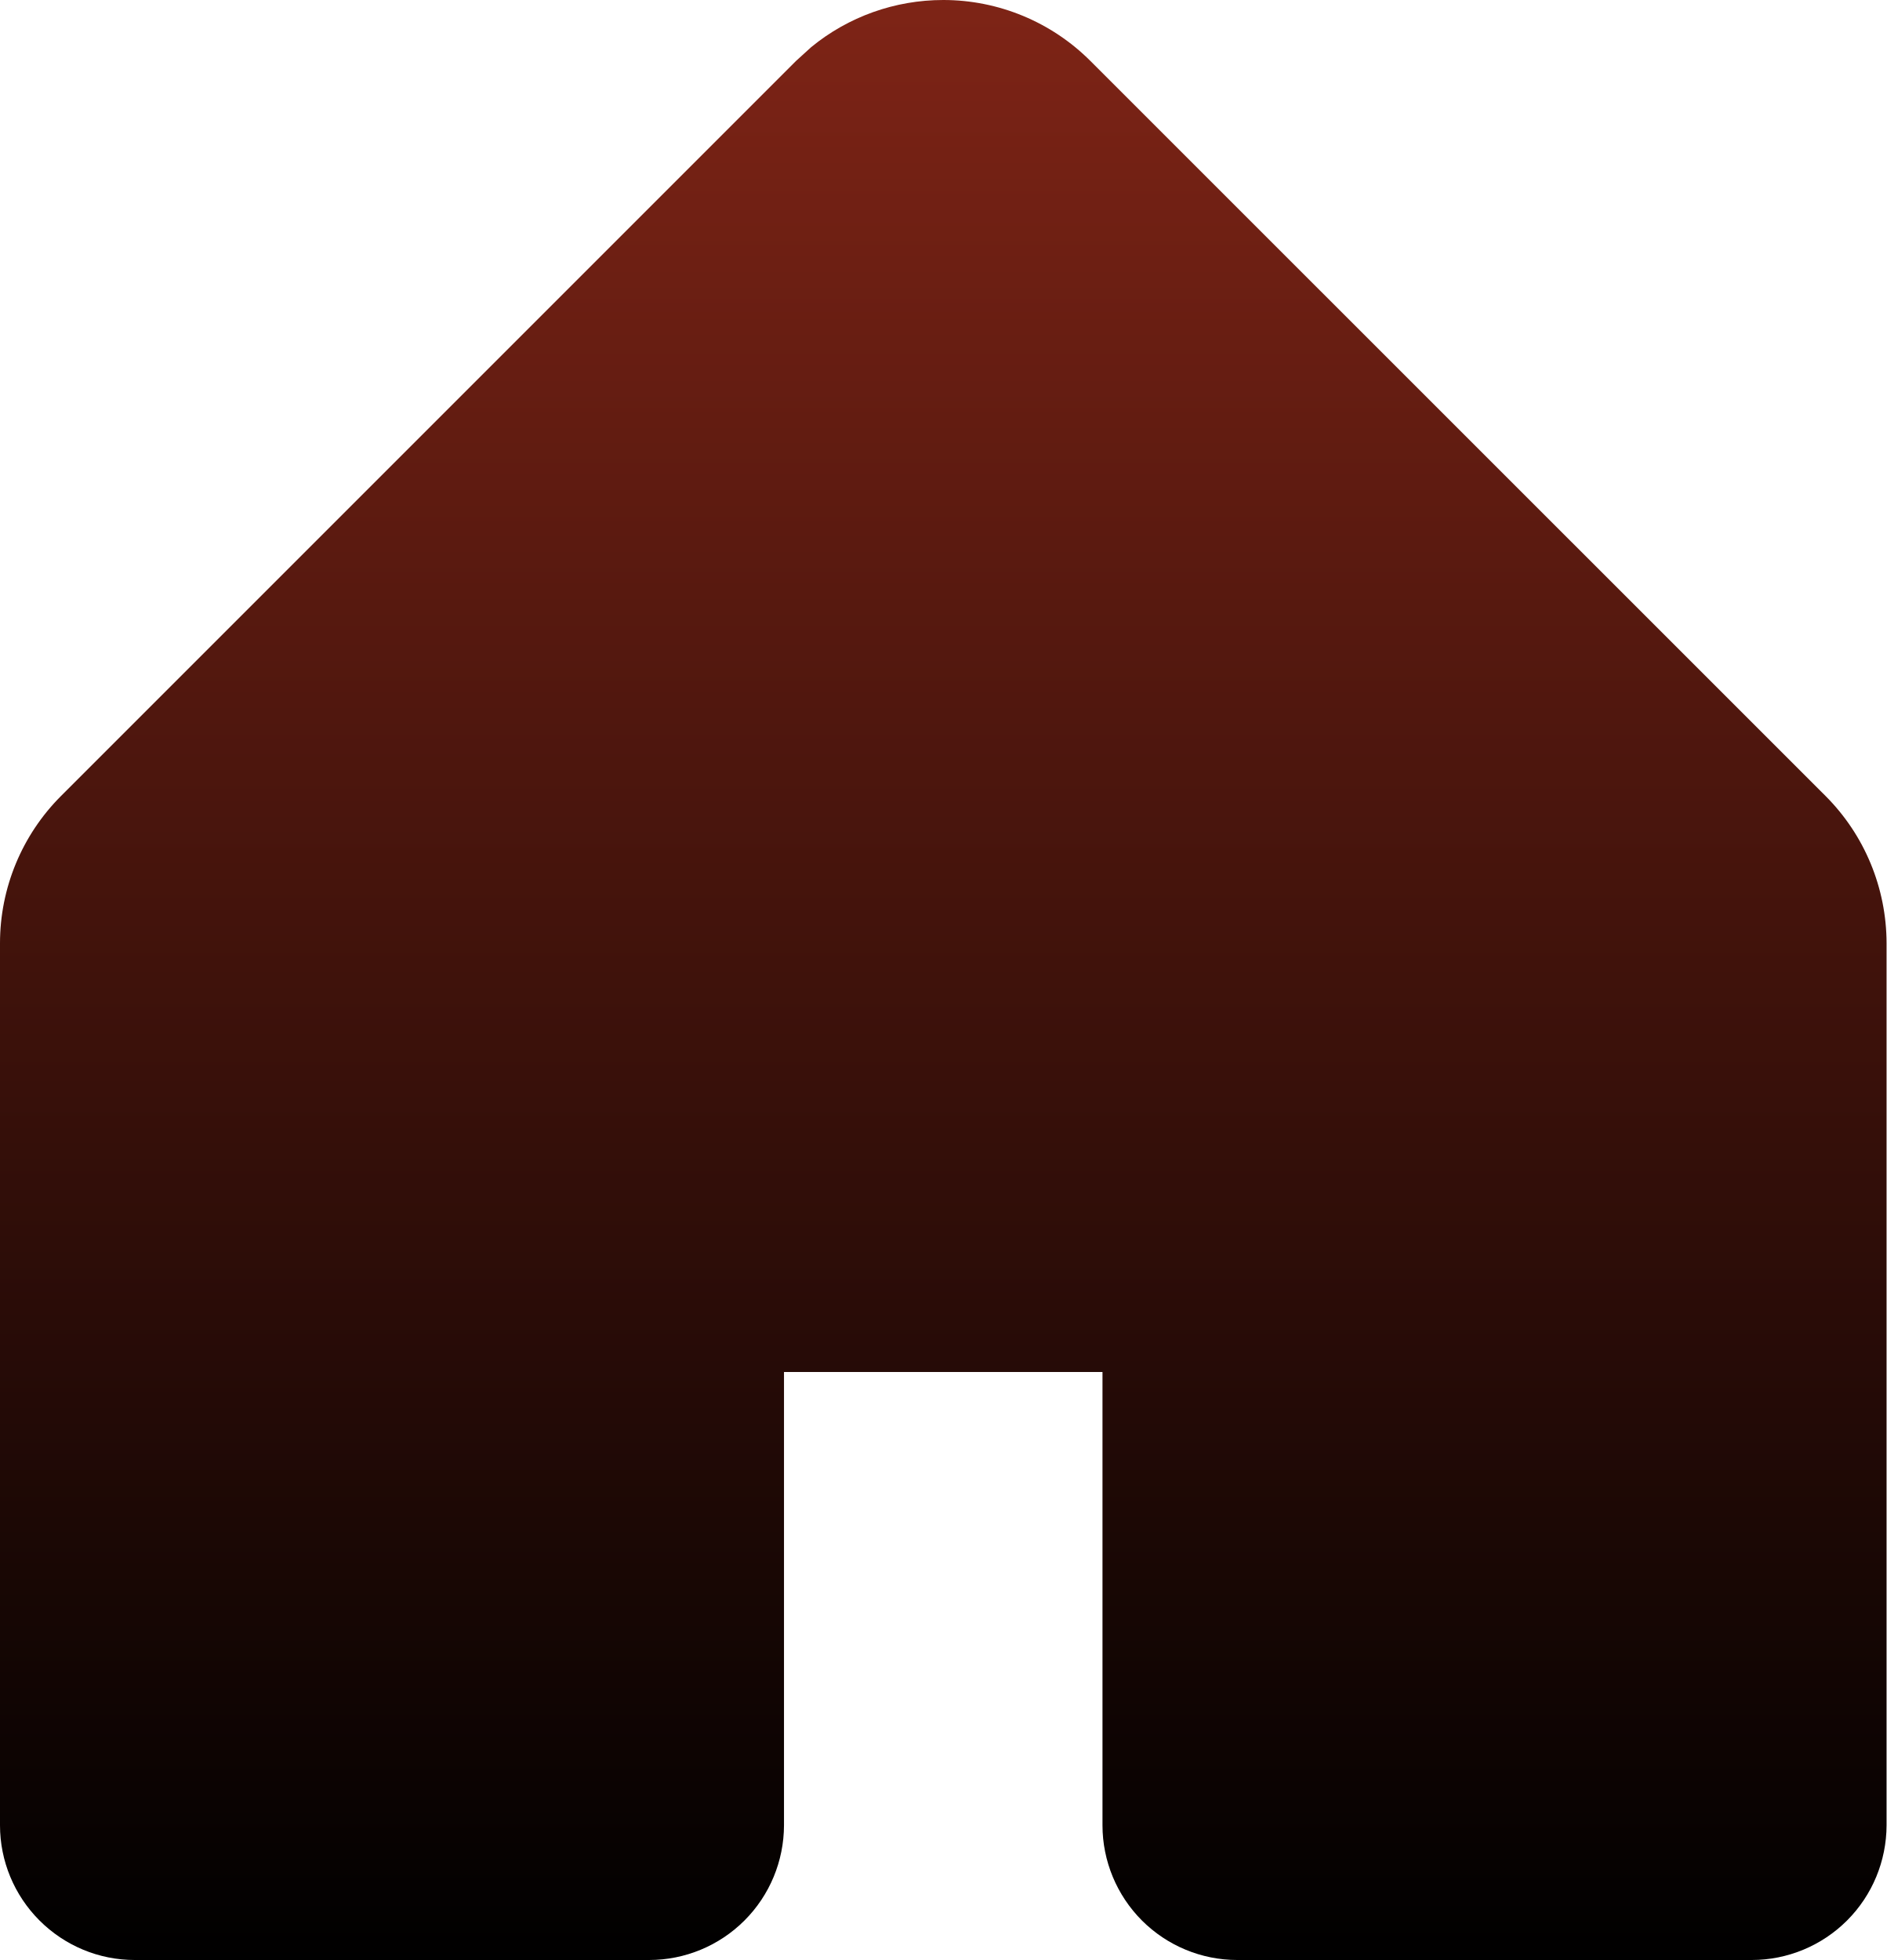
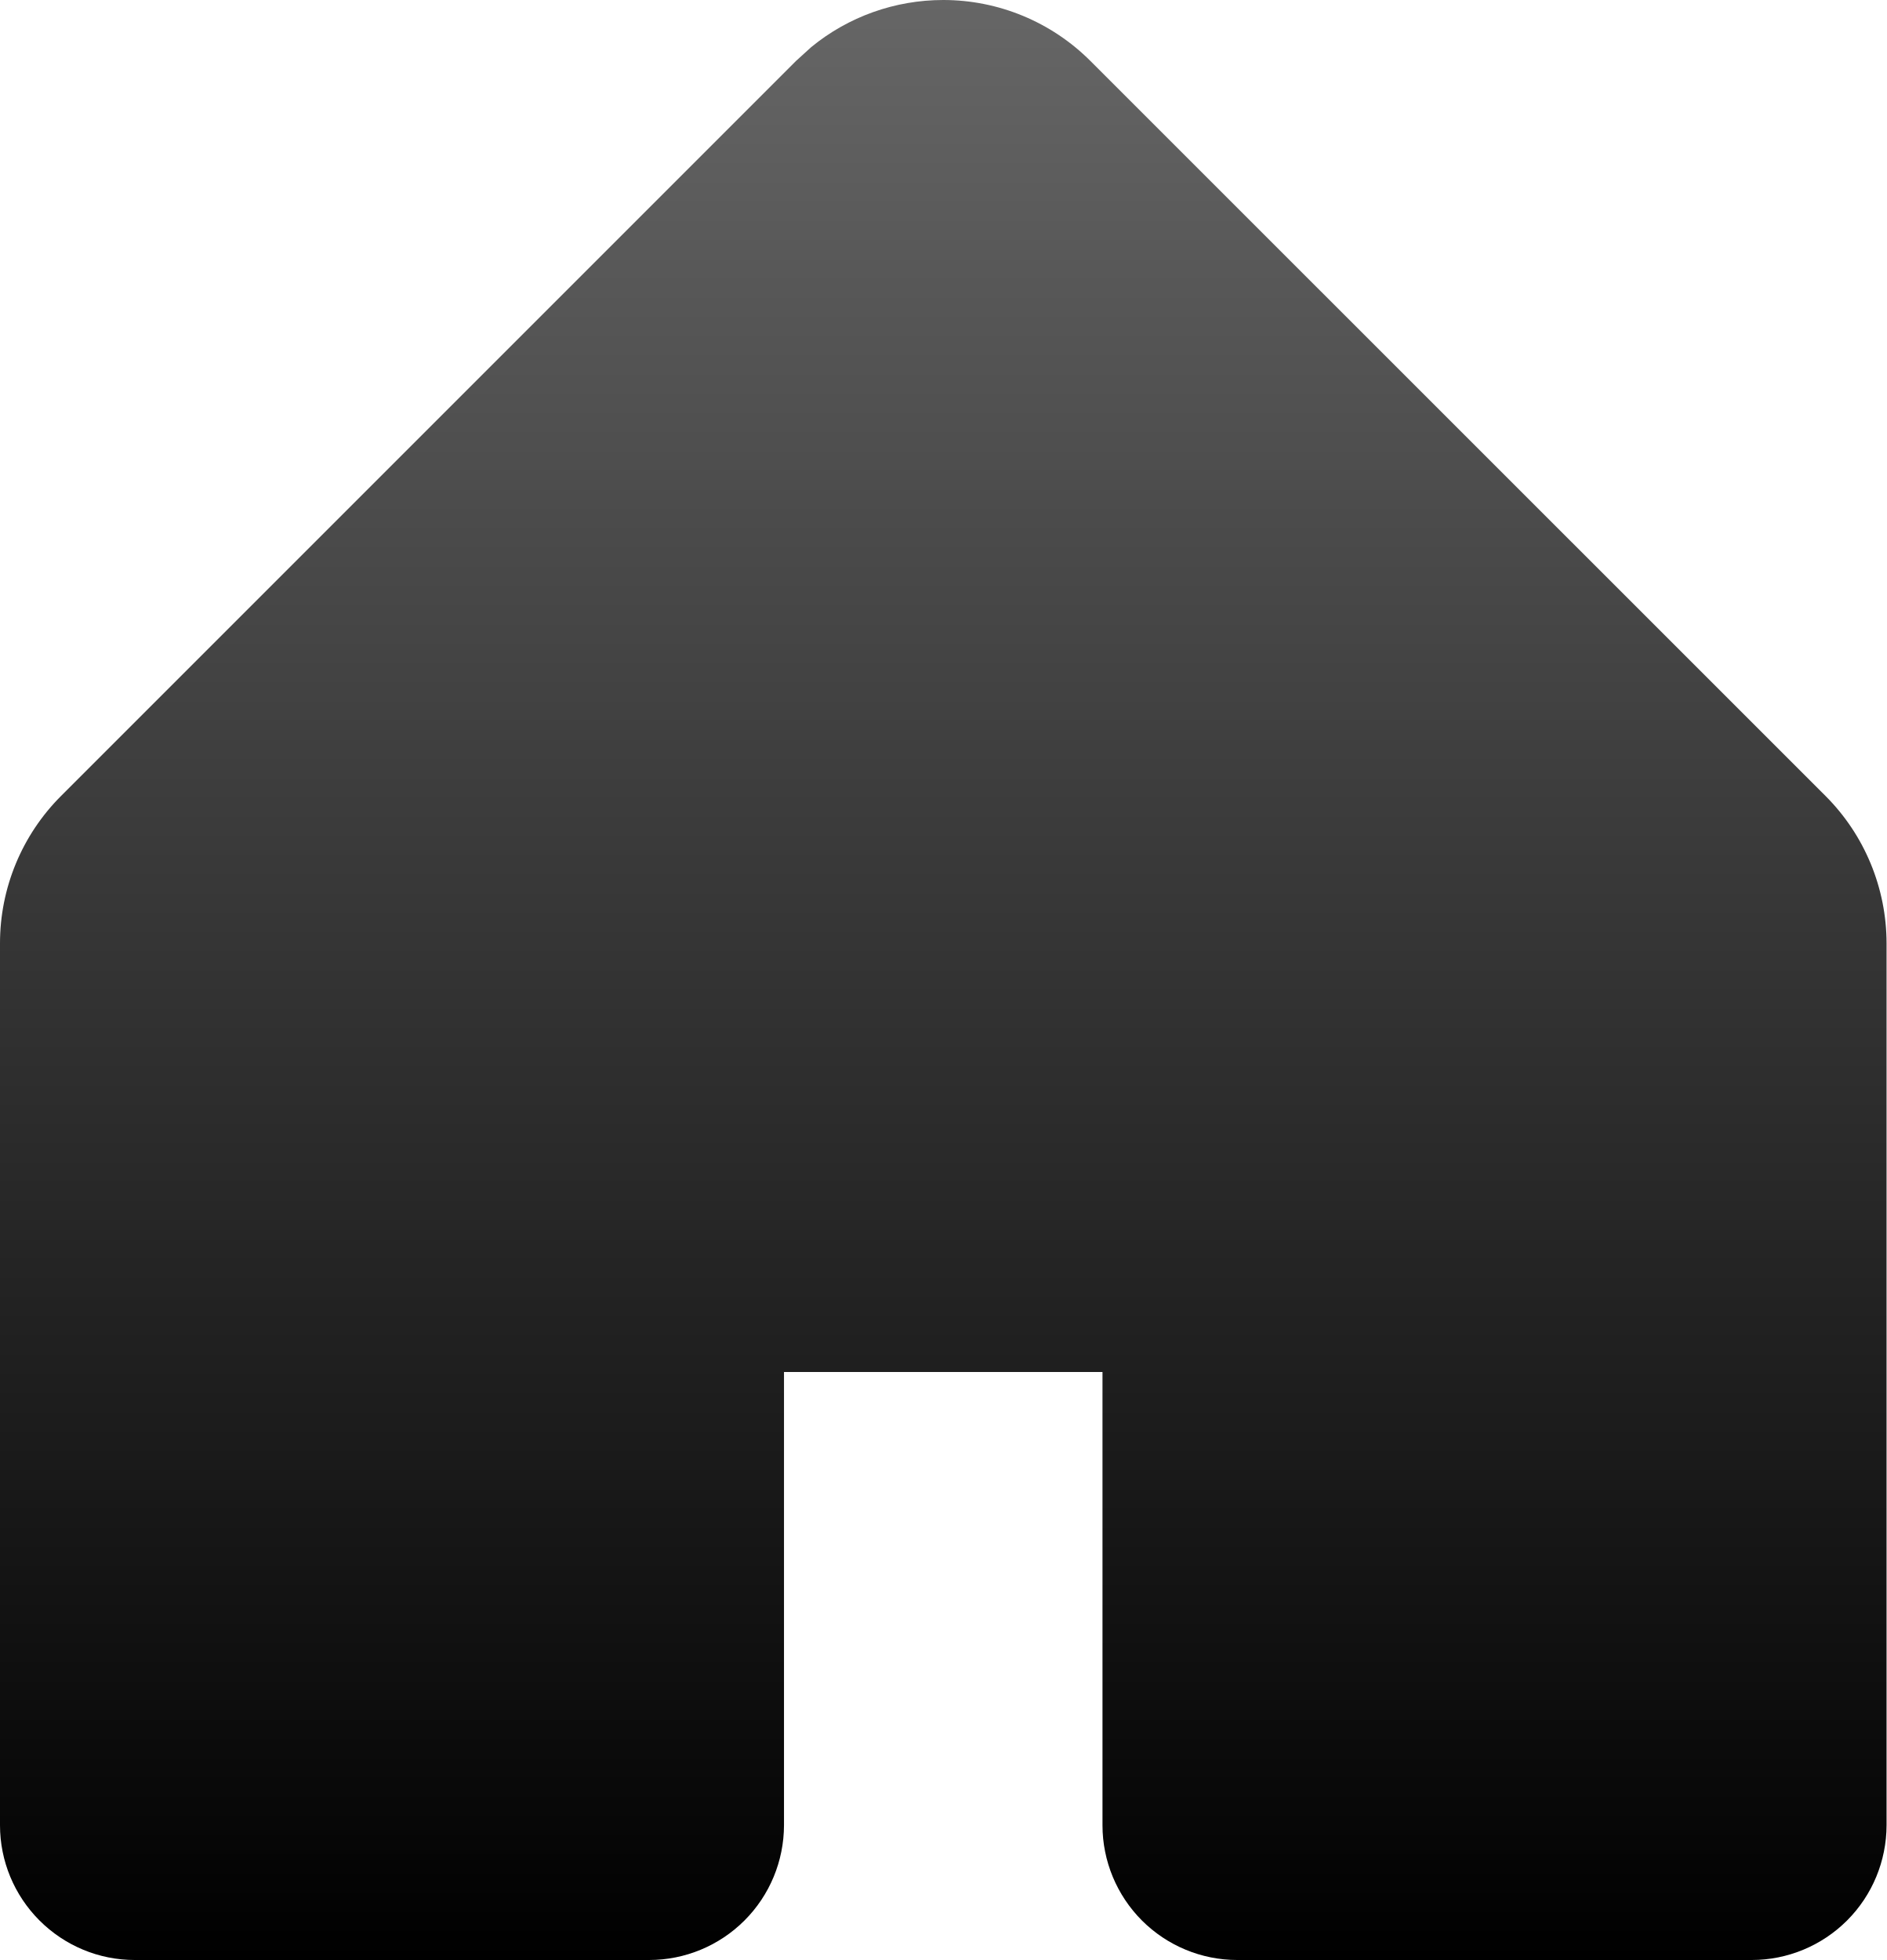
<svg xmlns="http://www.w3.org/2000/svg" preserveAspectRatio="none" overflow="visible" style="display: block;" width="24.641" height="25.599" viewBox="0 0 24.641 25.599" fill="none">
  <path id="Vector (Stroke)" d="M24.125 25.083C24.455 24.753 24.64 24.306 24.641 23.84V12.319C24.64 11.598 24.354 10.906 23.844 10.396L14.242 0.796C13.732 0.286 13.041 0 12.32 0C11.689 0 11.08 0.218 10.596 0.615L10.397 0.796L0.797 10.396C0.287 10.906 0 11.598 0 12.319V23.84C0 24.306 0.186 24.753 0.516 25.083C0.846 25.413 1.292 25.599 1.759 25.599H8.479C8.946 25.599 9.394 25.413 9.724 25.083C10.054 24.753 10.239 24.306 10.24 23.84V17.919H14.4V23.84C14.4 24.306 14.586 24.753 14.915 25.083C15.245 25.413 15.693 25.599 16.16 25.599H22.88C23.347 25.599 23.795 25.413 24.125 25.083Z" fill="url(#paint0_linear_0_2349)" />
  <defs>
    <linearGradient id="paint0_linear_0_2349" x1="12.32" y1="0" x2="12.32" y2="25.599" gradientUnits="userSpaceOnUse">
-       <stop stop-color="#7E2416" />
+       <stop stop-color="#666666" />
      <stop offset="1" />
    </linearGradient>
  </defs>
</svg>
